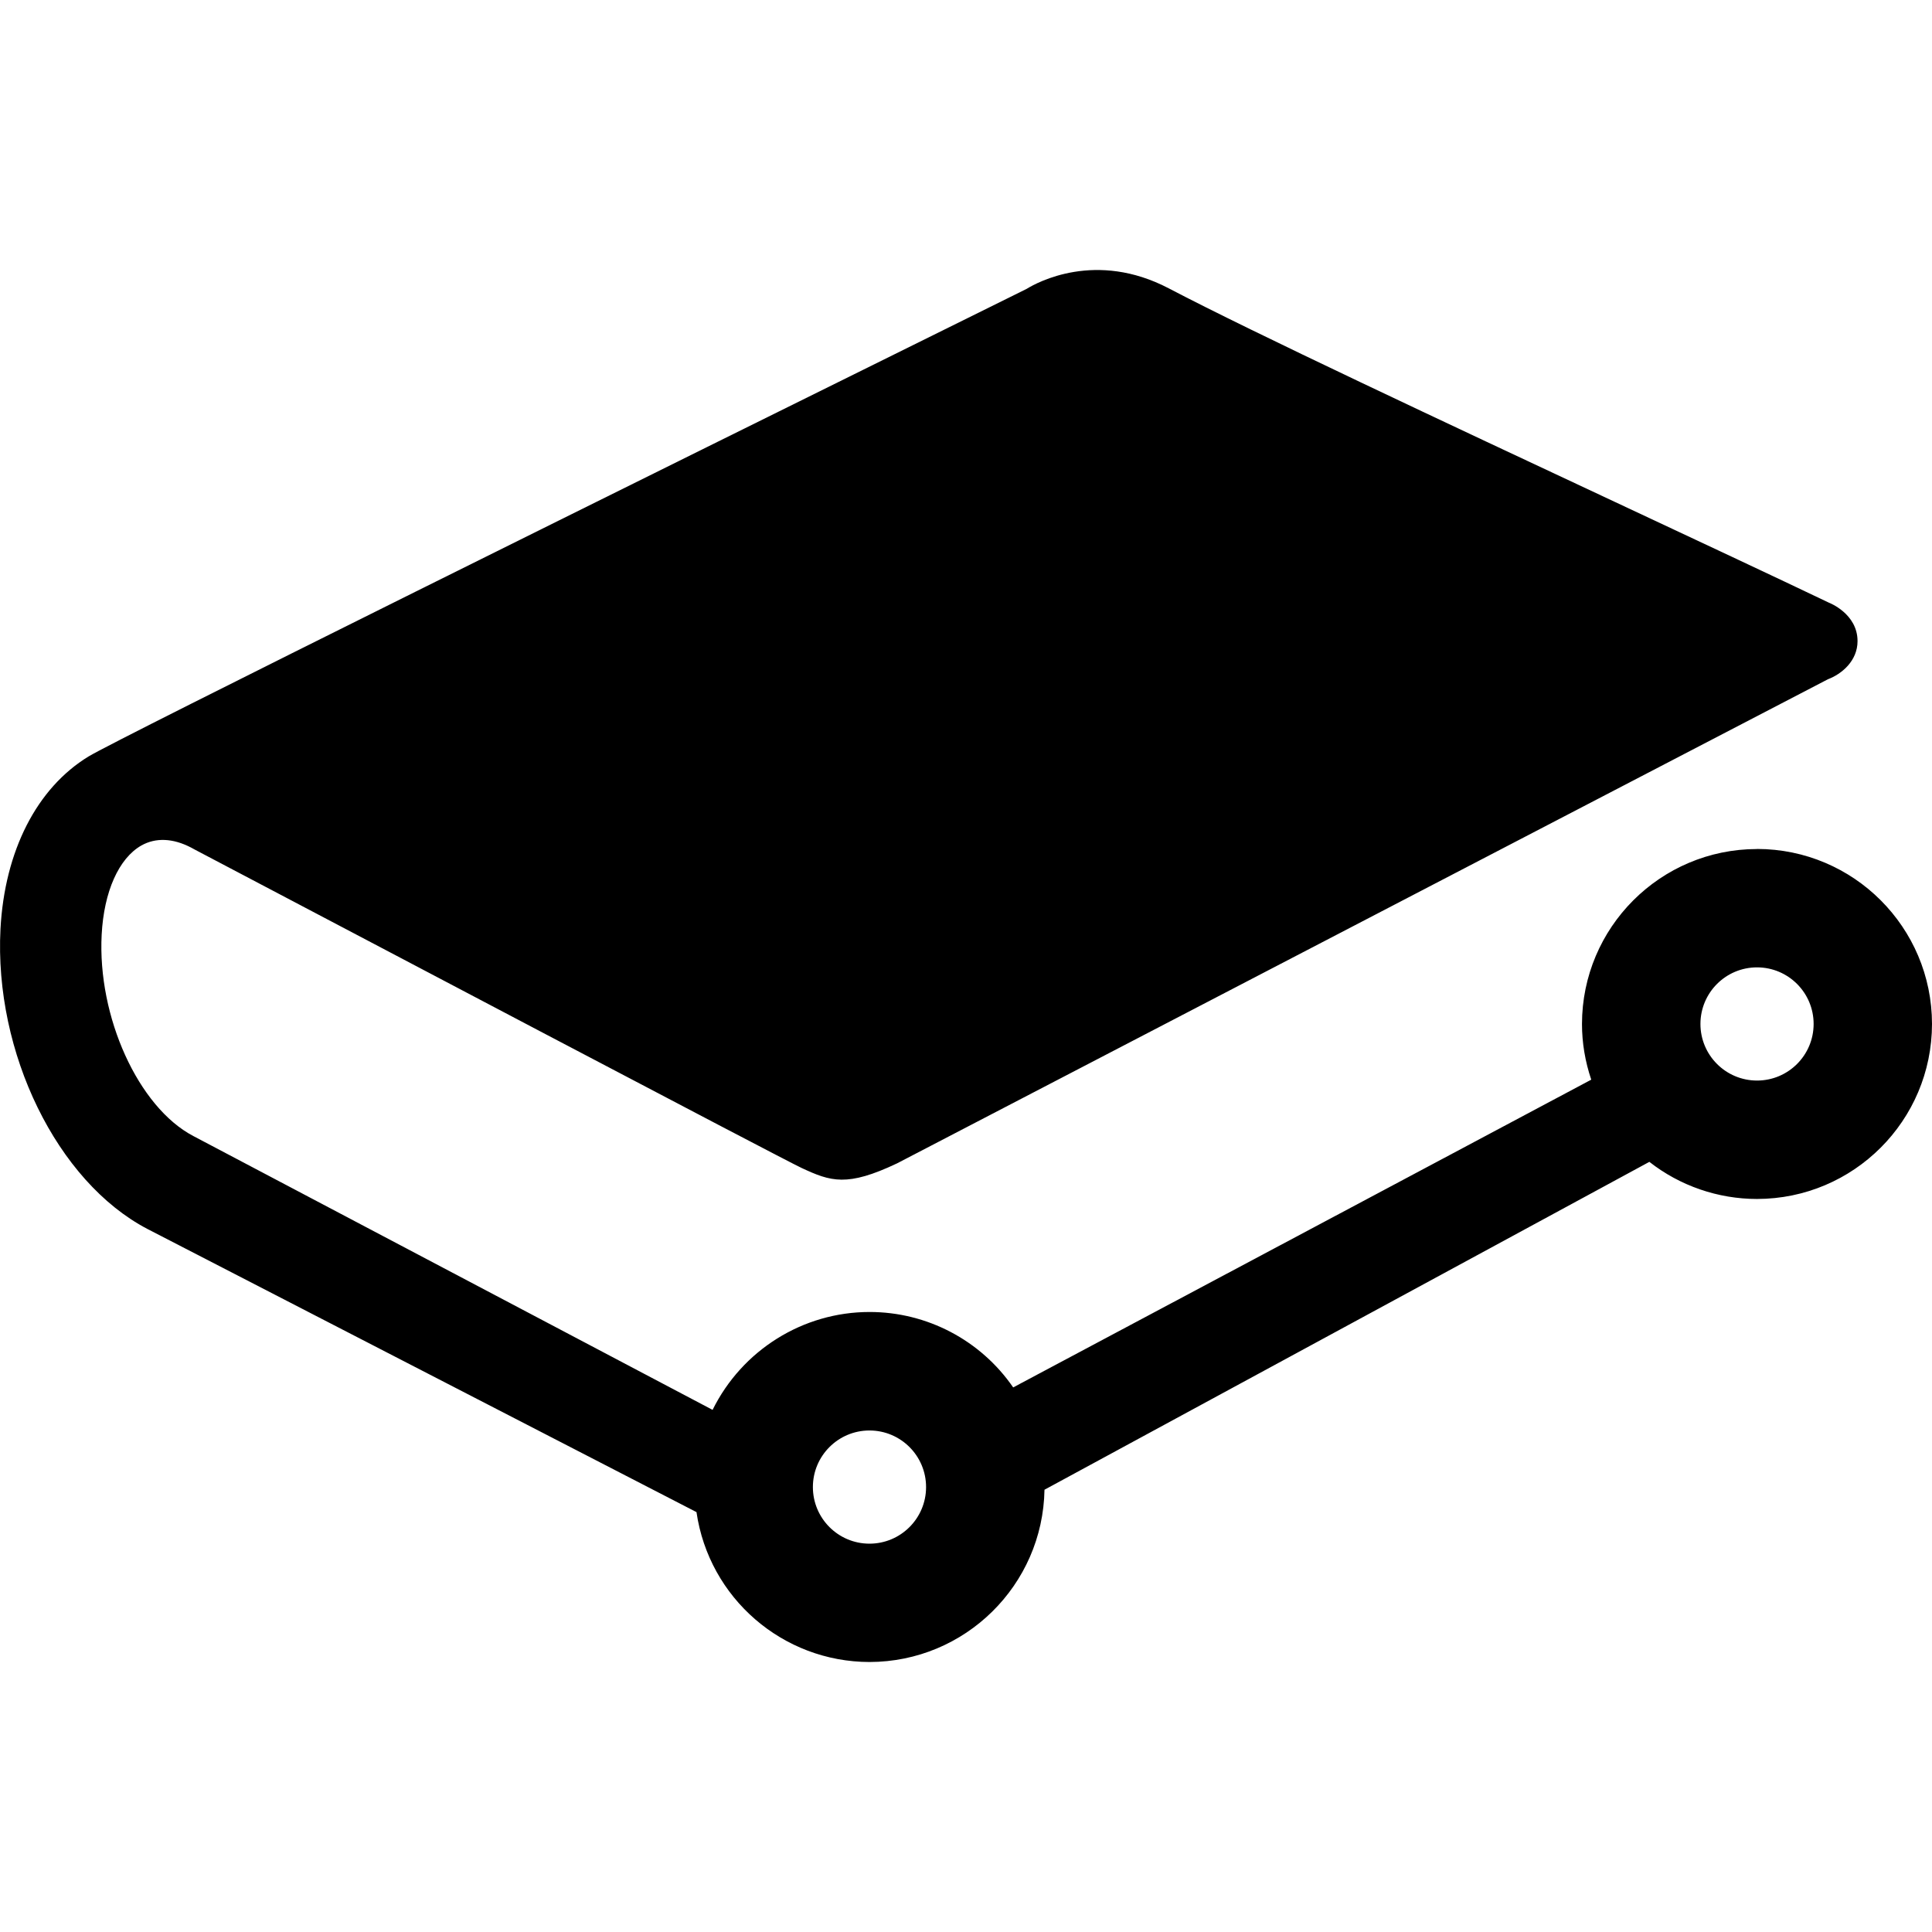
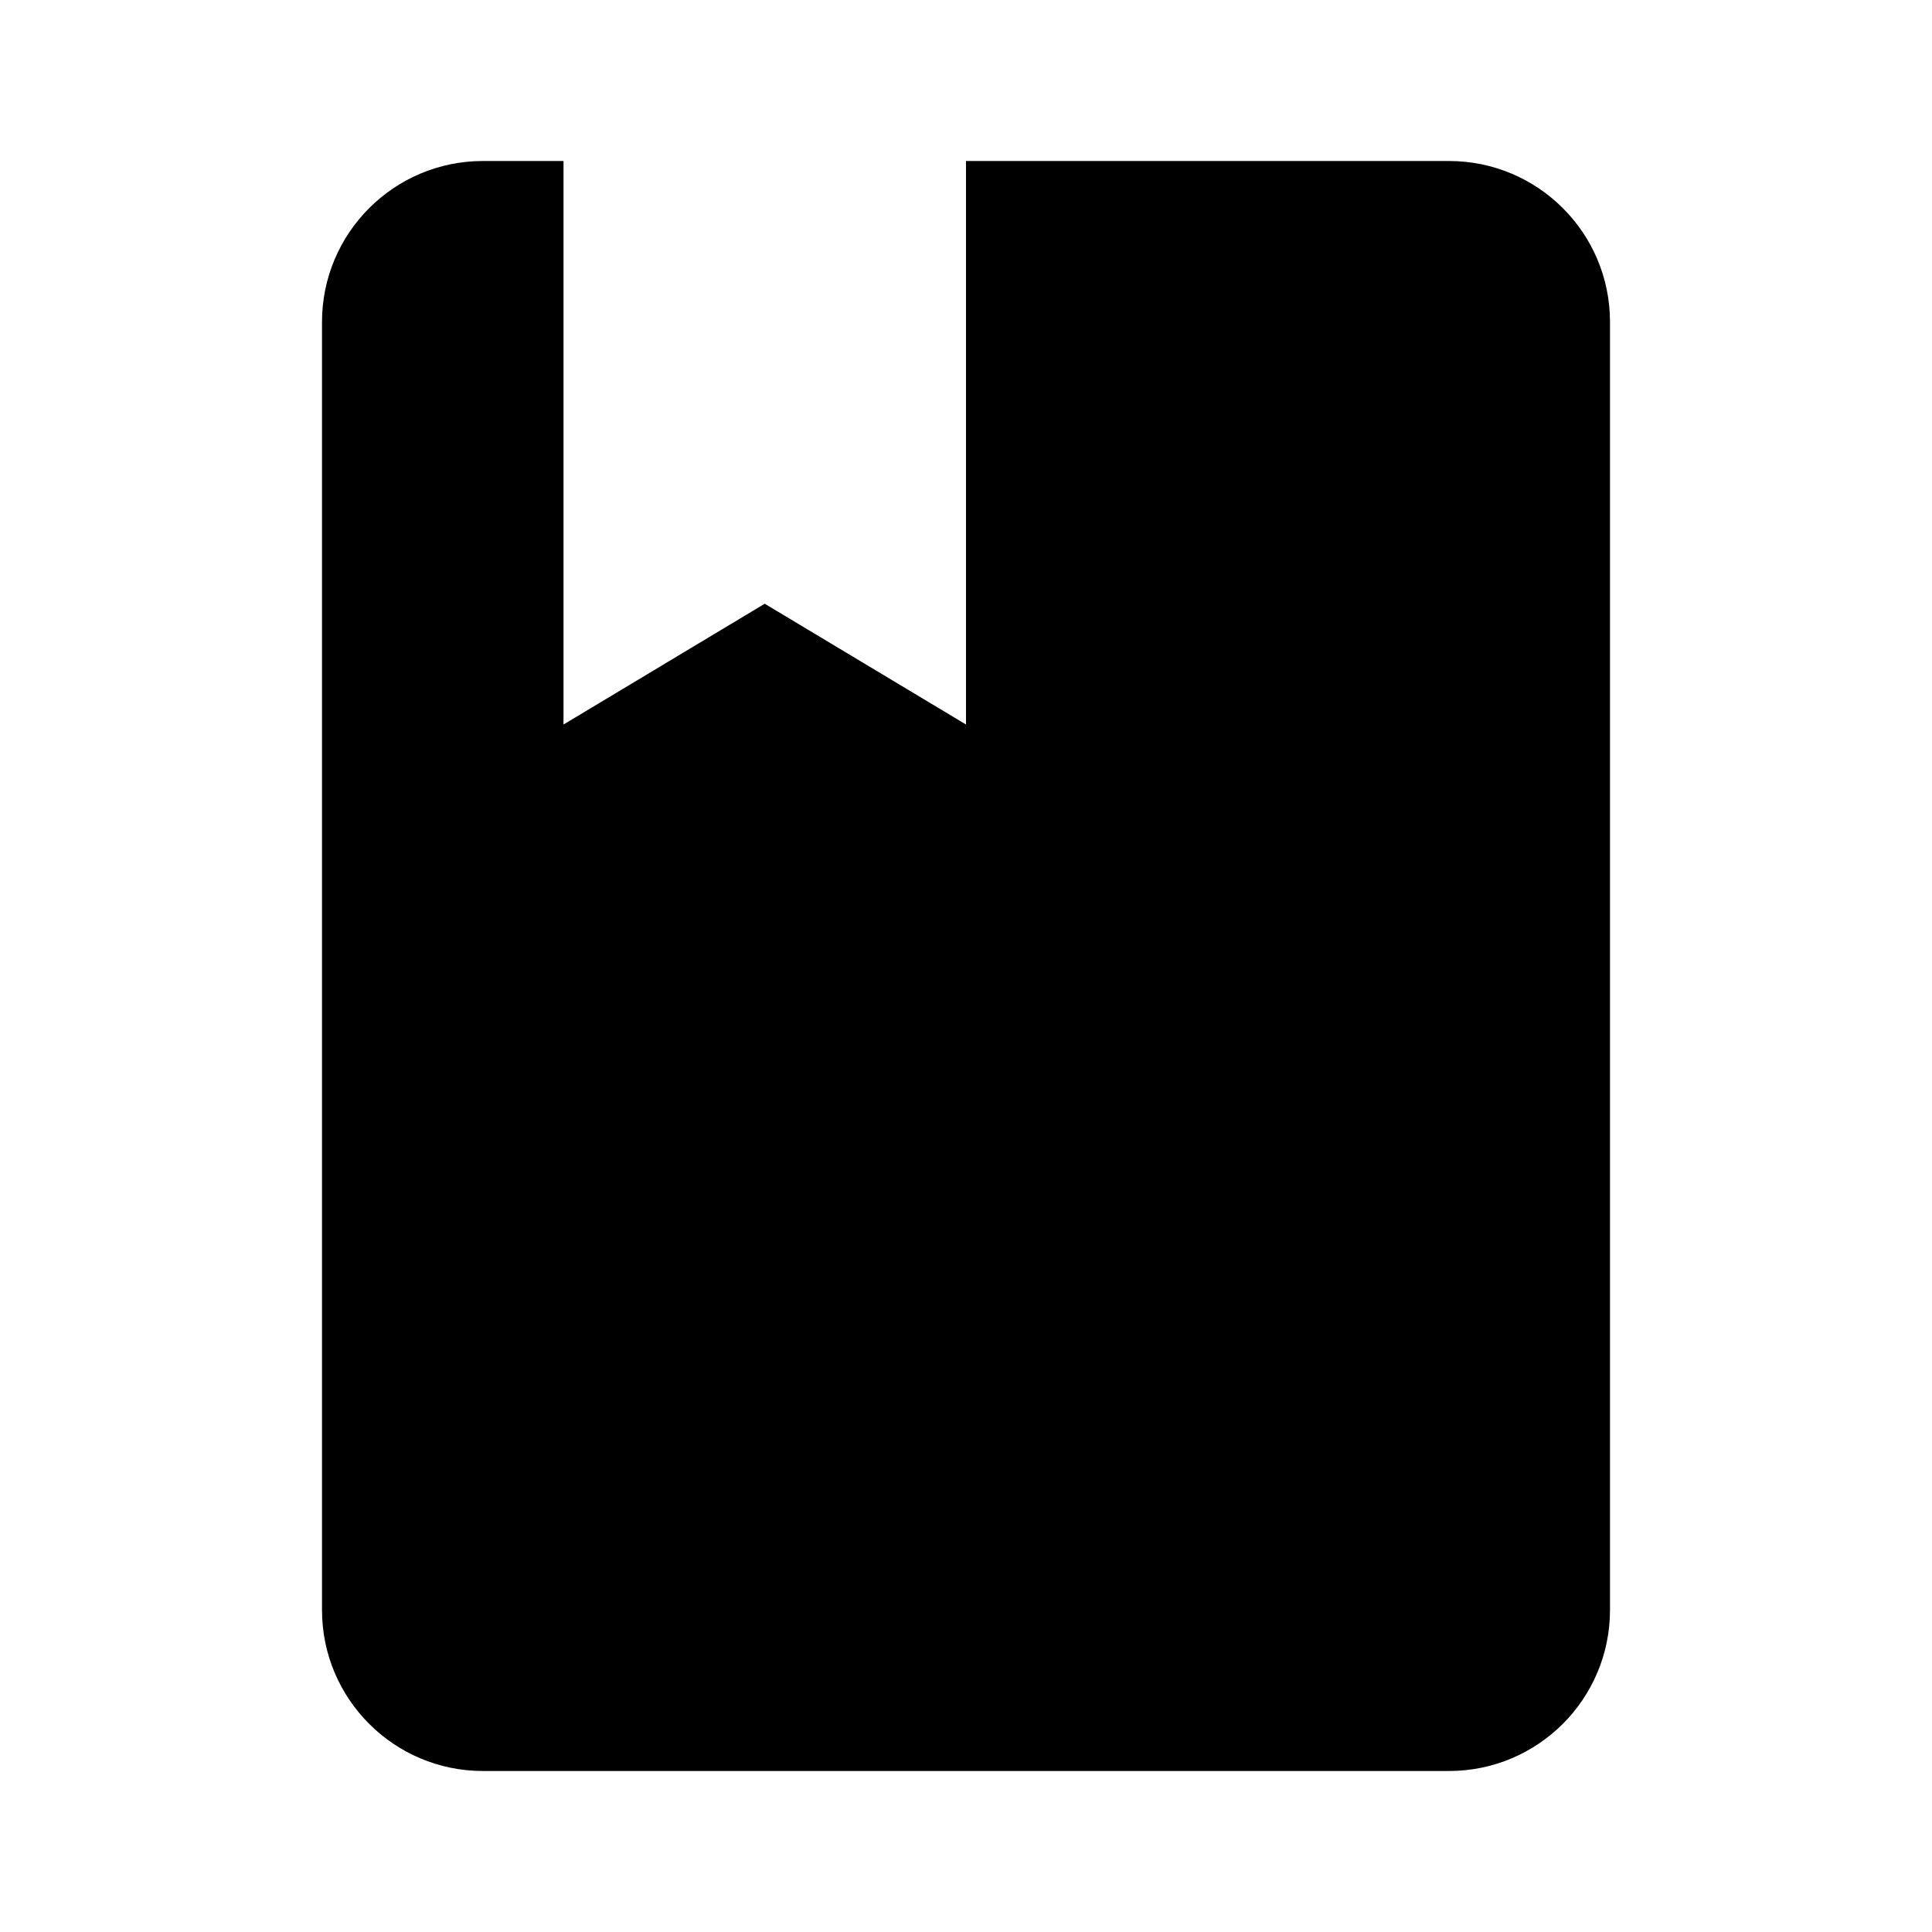
- <svg xmlns="http://www.w3.org/2000/svg" role="img" viewBox="0 0 24 24">
-   <path d="M10.802 17.77a.703.703 0 11-.002 1.406.703.703 0 01.002-1.406m11.024-4.347a.703.703 0 11.001-1.406.703.703 0 01-.001 1.406m0-2.876a2.176 2.176 0 00-2.174 2.174c0 .233.039.465.115.691l-7.181 3.823a2.165 2.165 0 00-1.784-.937c-.829 0-1.584.475-1.95 1.216l-6.451-3.402c-.682-.358-1.192-1.48-1.138-2.502.028-.533.212-.947.493-1.107.178-.1.392-.092.62.027l.042.023c1.71.9 7.304 3.847 7.54 3.956.363.169.565.237 1.185-.057l11.564-6.014c.17-.064.368-.227.368-.474 0-.342-.354-.477-.355-.477-.658-.315-1.669-.788-2.655-1.25-2.108-.987-4.497-2.105-5.546-2.655-.906-.474-1.635-.074-1.765.006l-.252.125C7.78 6.048 1.46 9.178 1.1 9.397.457 9.789.058 10.57.006 11.539c-.08 1.537.703 3.14 1.824 3.727l6.822 3.518a2.175 2.175 0 002.15 1.862 2.177 2.177 0 002.173-2.14l7.514-4.073c.38.298.853.461 1.337.461A2.176 2.176 0 0024 12.72a2.176 2.176 0 00-2.174-2.174" />
+ <svg viewBox="0 0 24 24" fill="currentColor" class="mr-1" style="width: 20px; height: 20px; --darkreader-inline-fill: currentColor;" role="presentation" data-darkreader-inline-fill="">
+   <path d="M18,22A2,2 0 0,0 20,20V4C20,2.89 19.1,2 18,2H12V9L9.5,7.5L7,9V2H6A2,2 0 0,0 4,4V20A2,2 0 0,0 6,22H18Z" />
</svg>
